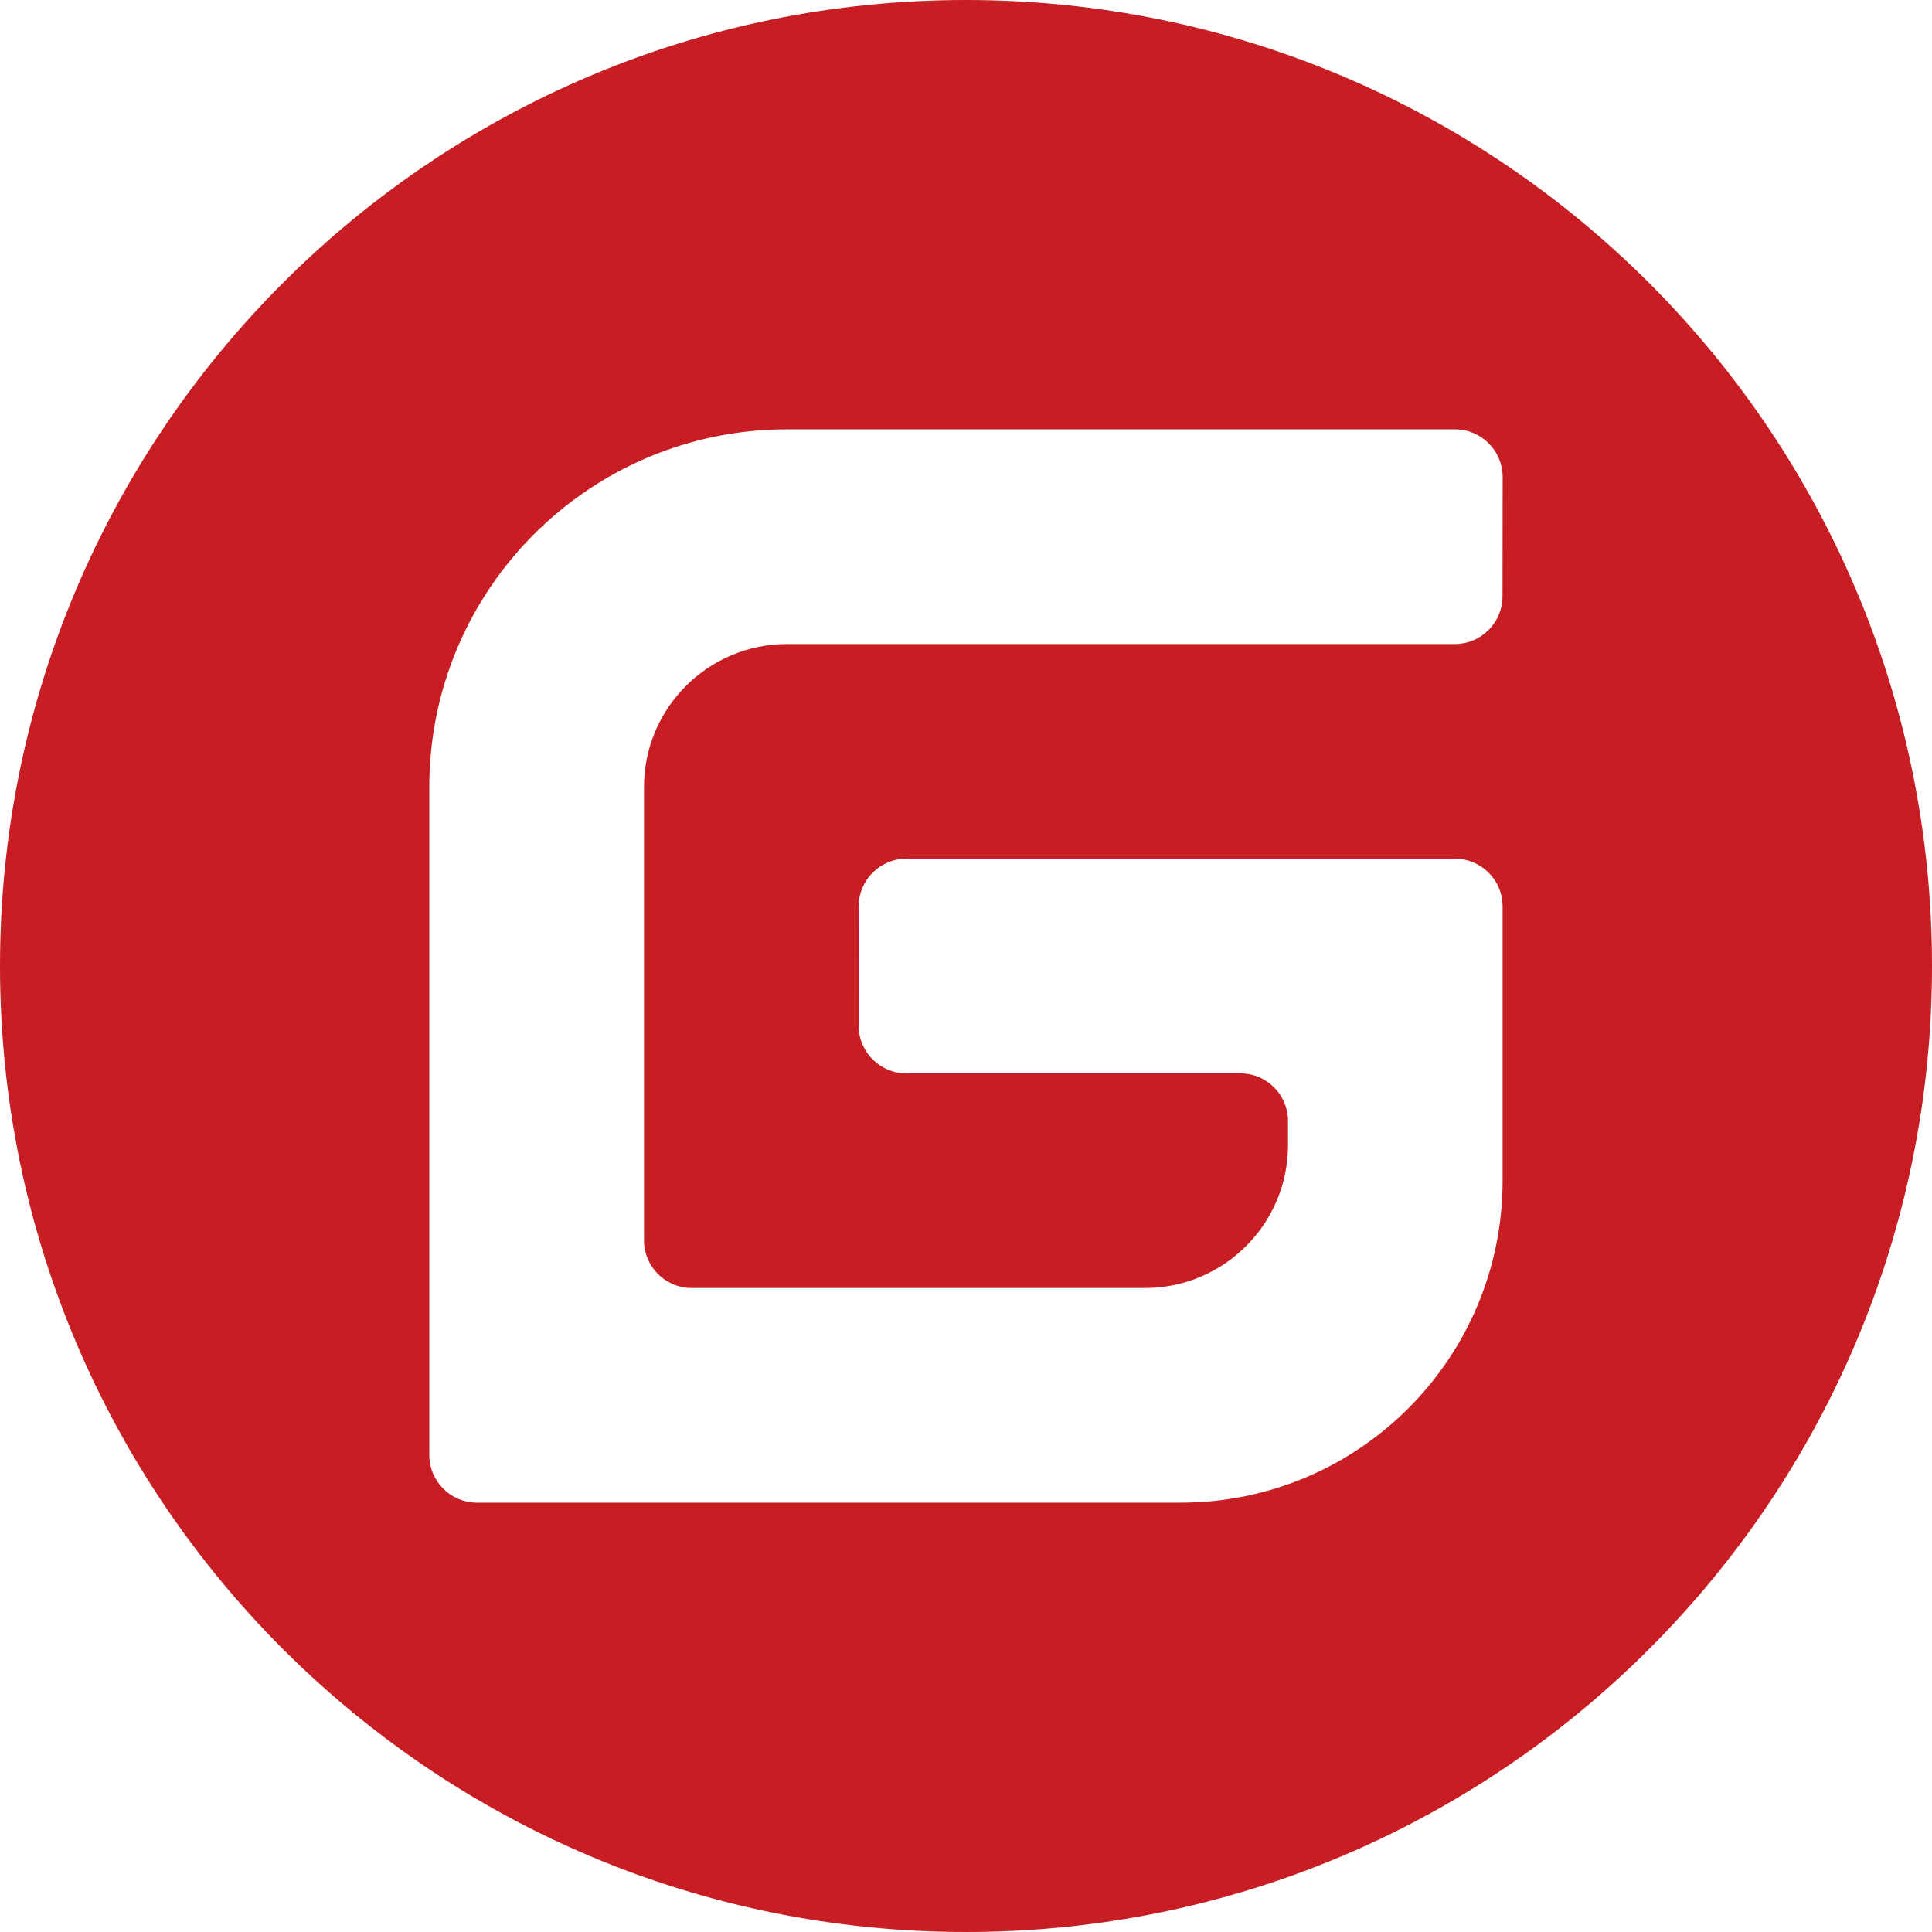
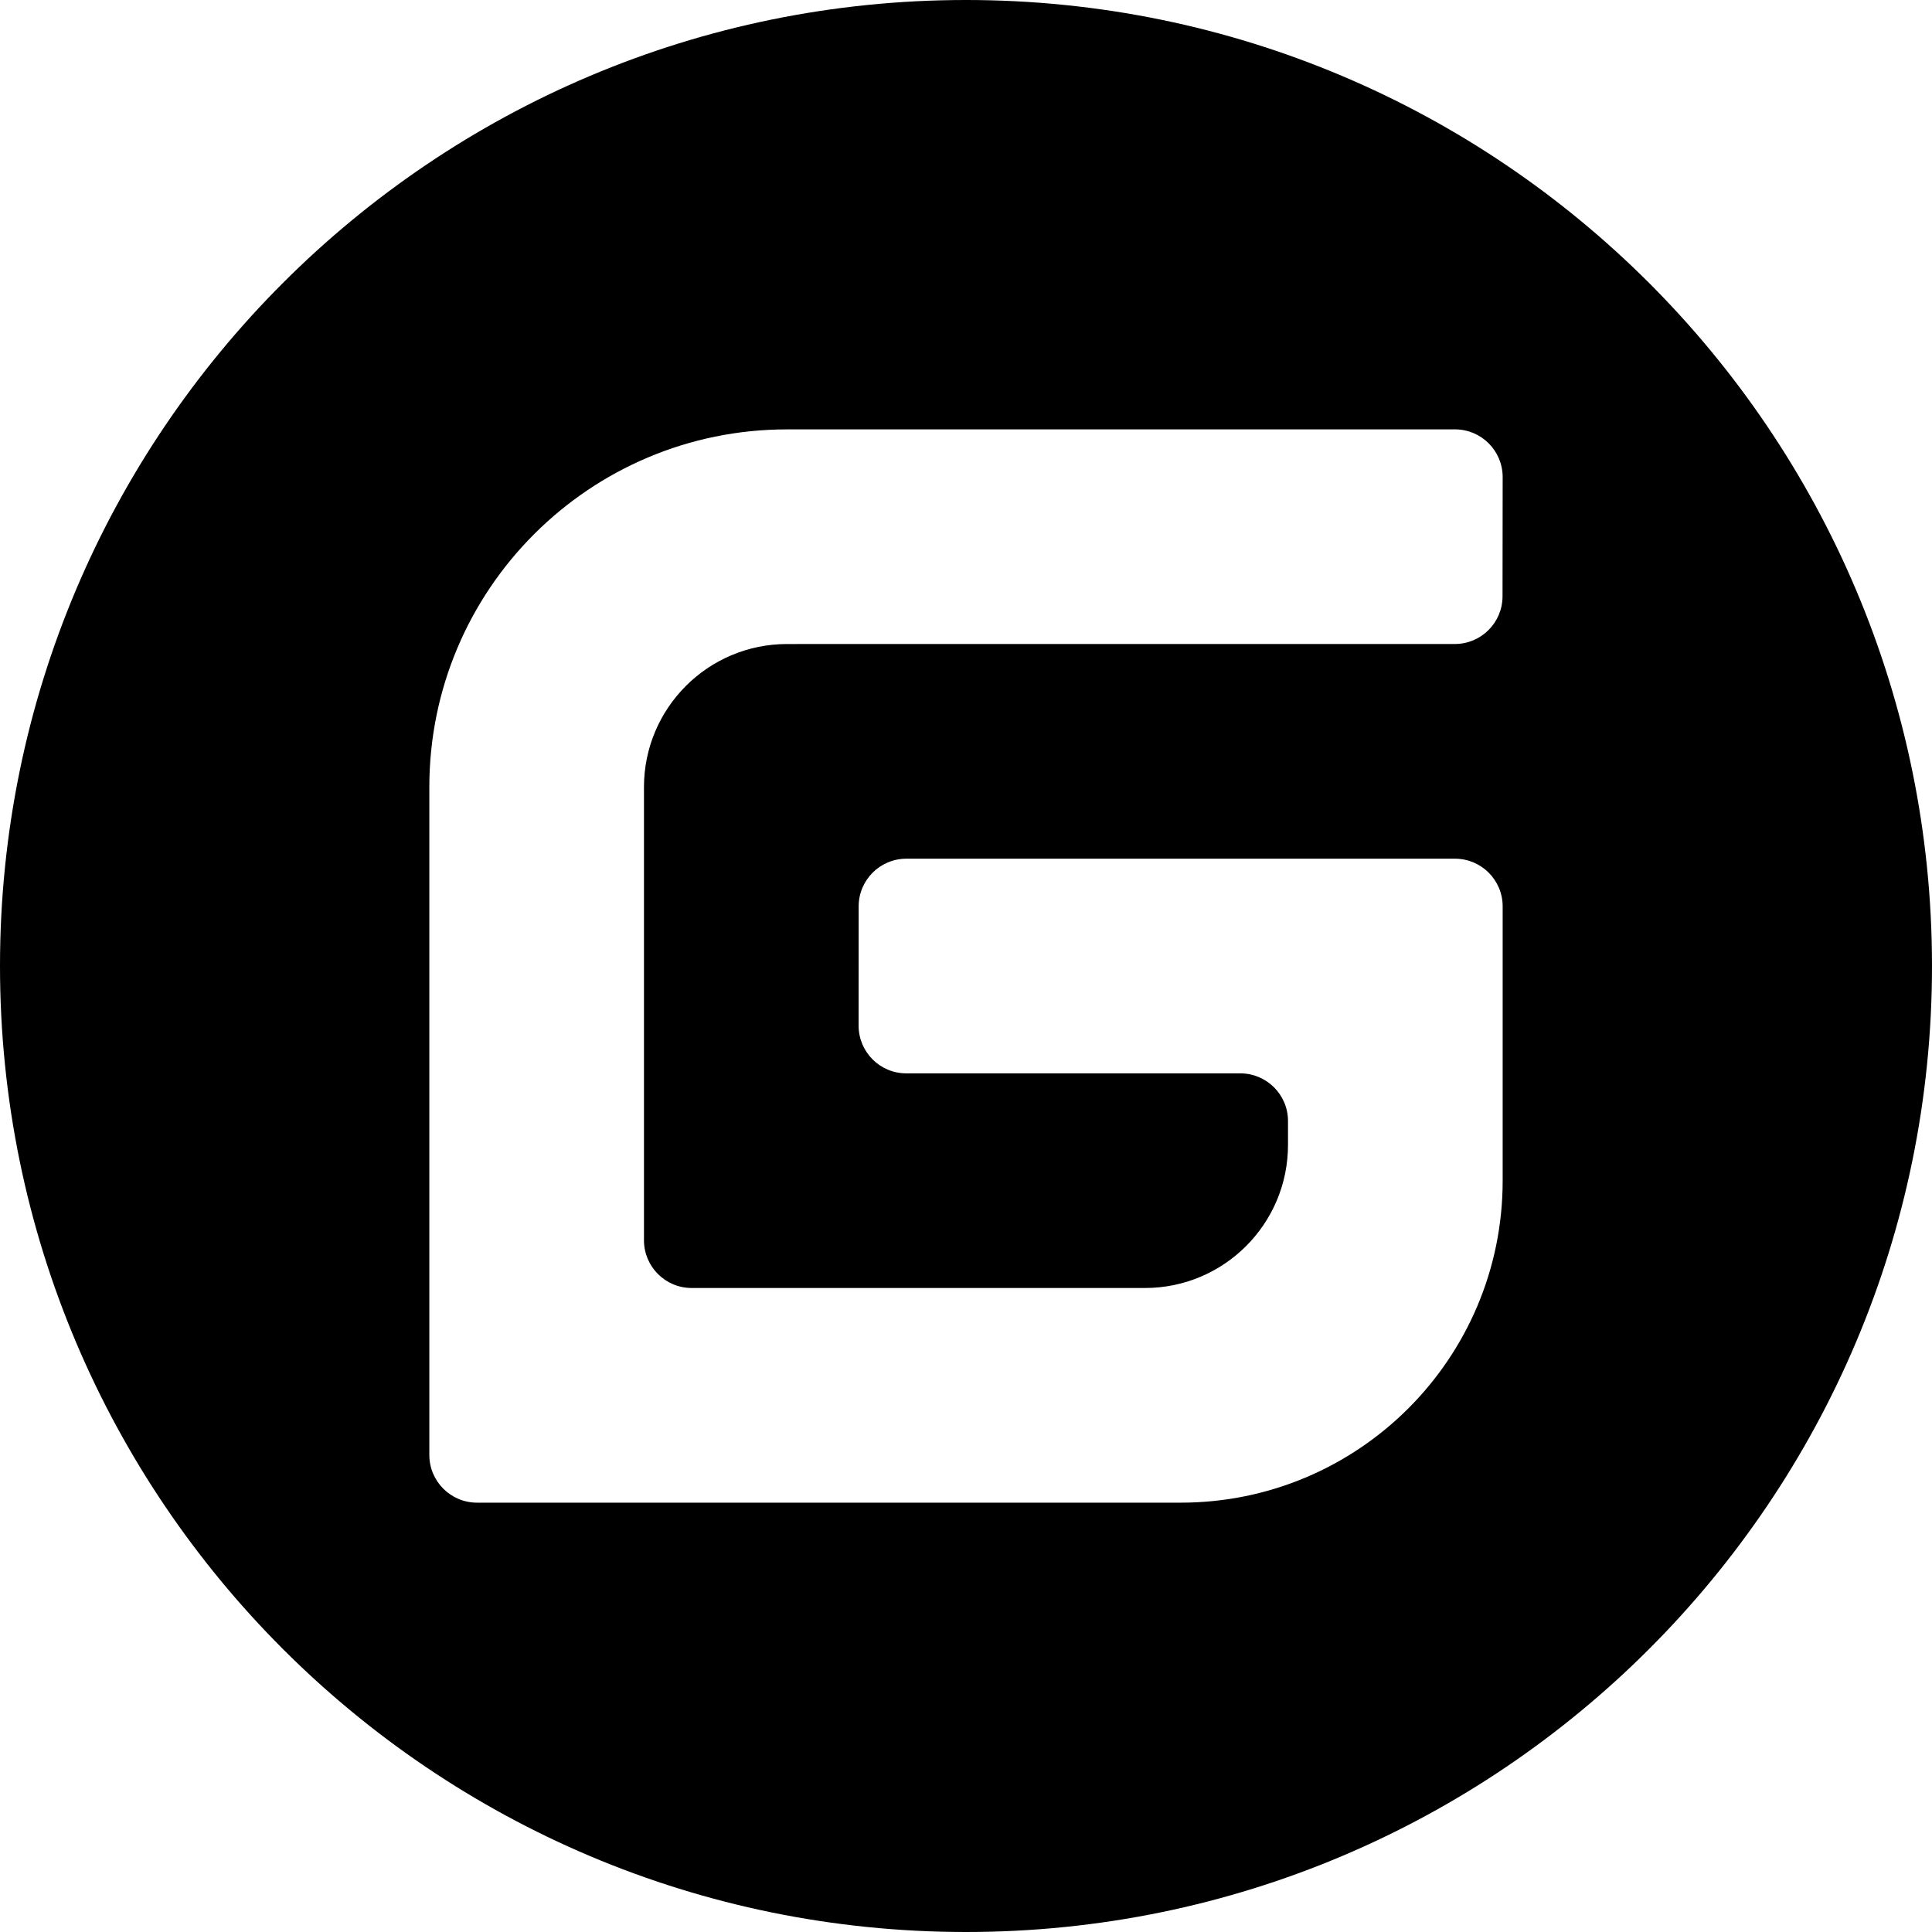
- <svg xmlns="http://www.w3.org/2000/svg" t="1684563092128" class="icon" viewBox="0 0 1024 1024" version="1.1" p-id="1590" width="200" height="200">
-   <path d="M512 1024C229.222 1024 0 794.778 0 512S229.222 0 512 0s512 229.222 512 512-229.222 512-512 512z m259.149-568.883h-290.74a25.293 25.293 0 0 0-25.292 25.293l-0.026 63.206c0 13.952 11.315 25.293 25.267 25.293h177.024c13.978 0 25.293 11.315 25.293 25.267v12.646a75.853 75.853 0 0 1-75.853 75.853h-240.23a25.293 25.293 0 0 1-25.267-25.293V417.203a75.853 75.853 0 0 1 75.827-75.853h353.946a25.293 25.293 0 0 0 25.267-25.292l0.077-63.207a25.293 25.293 0 0 0-25.268-25.293H417.152a189.62 189.62 0 0 0-189.62 189.645V771.15c0 13.977 11.316 25.293 25.294 25.293h372.94a170.65 170.65 0 0 0 170.65-170.65V480.384a25.293 25.293 0 0 0-25.293-25.267z" fill="#C71D23" p-id="1591" />
+ <svg xmlns="http://www.w3.org/2000/svg" t="1725812178308" class="icon" viewBox="0 0 1024 1024" version="1.1" p-id="4564" width="200" height="200">
+   <path d="M512 1024C229.234 1024 0 794.766 0 512S229.234 0 512 0s512 229.234 512 512-229.234 512-512 512z m259.157-568.889l-290.759 0.014c-13.966 0-25.287 11.321-25.287 25.273l-0.028 63.218c0 13.966 11.306 25.287 25.273 25.287H657.38c13.966 0 25.287 11.307 25.287 25.273v12.644a75.847 75.847 0 0 1-75.847 75.847H366.606a25.287 25.287 0 0 1-25.287-25.273v-240.2a75.847 75.847 0 0 1 75.847-75.846l353.92-0.015c13.966 0 25.273-11.306 25.287-25.273l0.071-63.189c0-13.966-11.306-25.287-25.272-25.301l-353.992 0.014c-104.718-0.014-189.624 84.892-189.624 189.61v353.963c0 13.967 11.32 25.287 25.287 25.287h372.935c94.265 0 170.666-76.401 170.666-170.666v-145.38c0-13.952-11.32-25.273-25.287-25.273z" p-id="4565" />
</svg>
